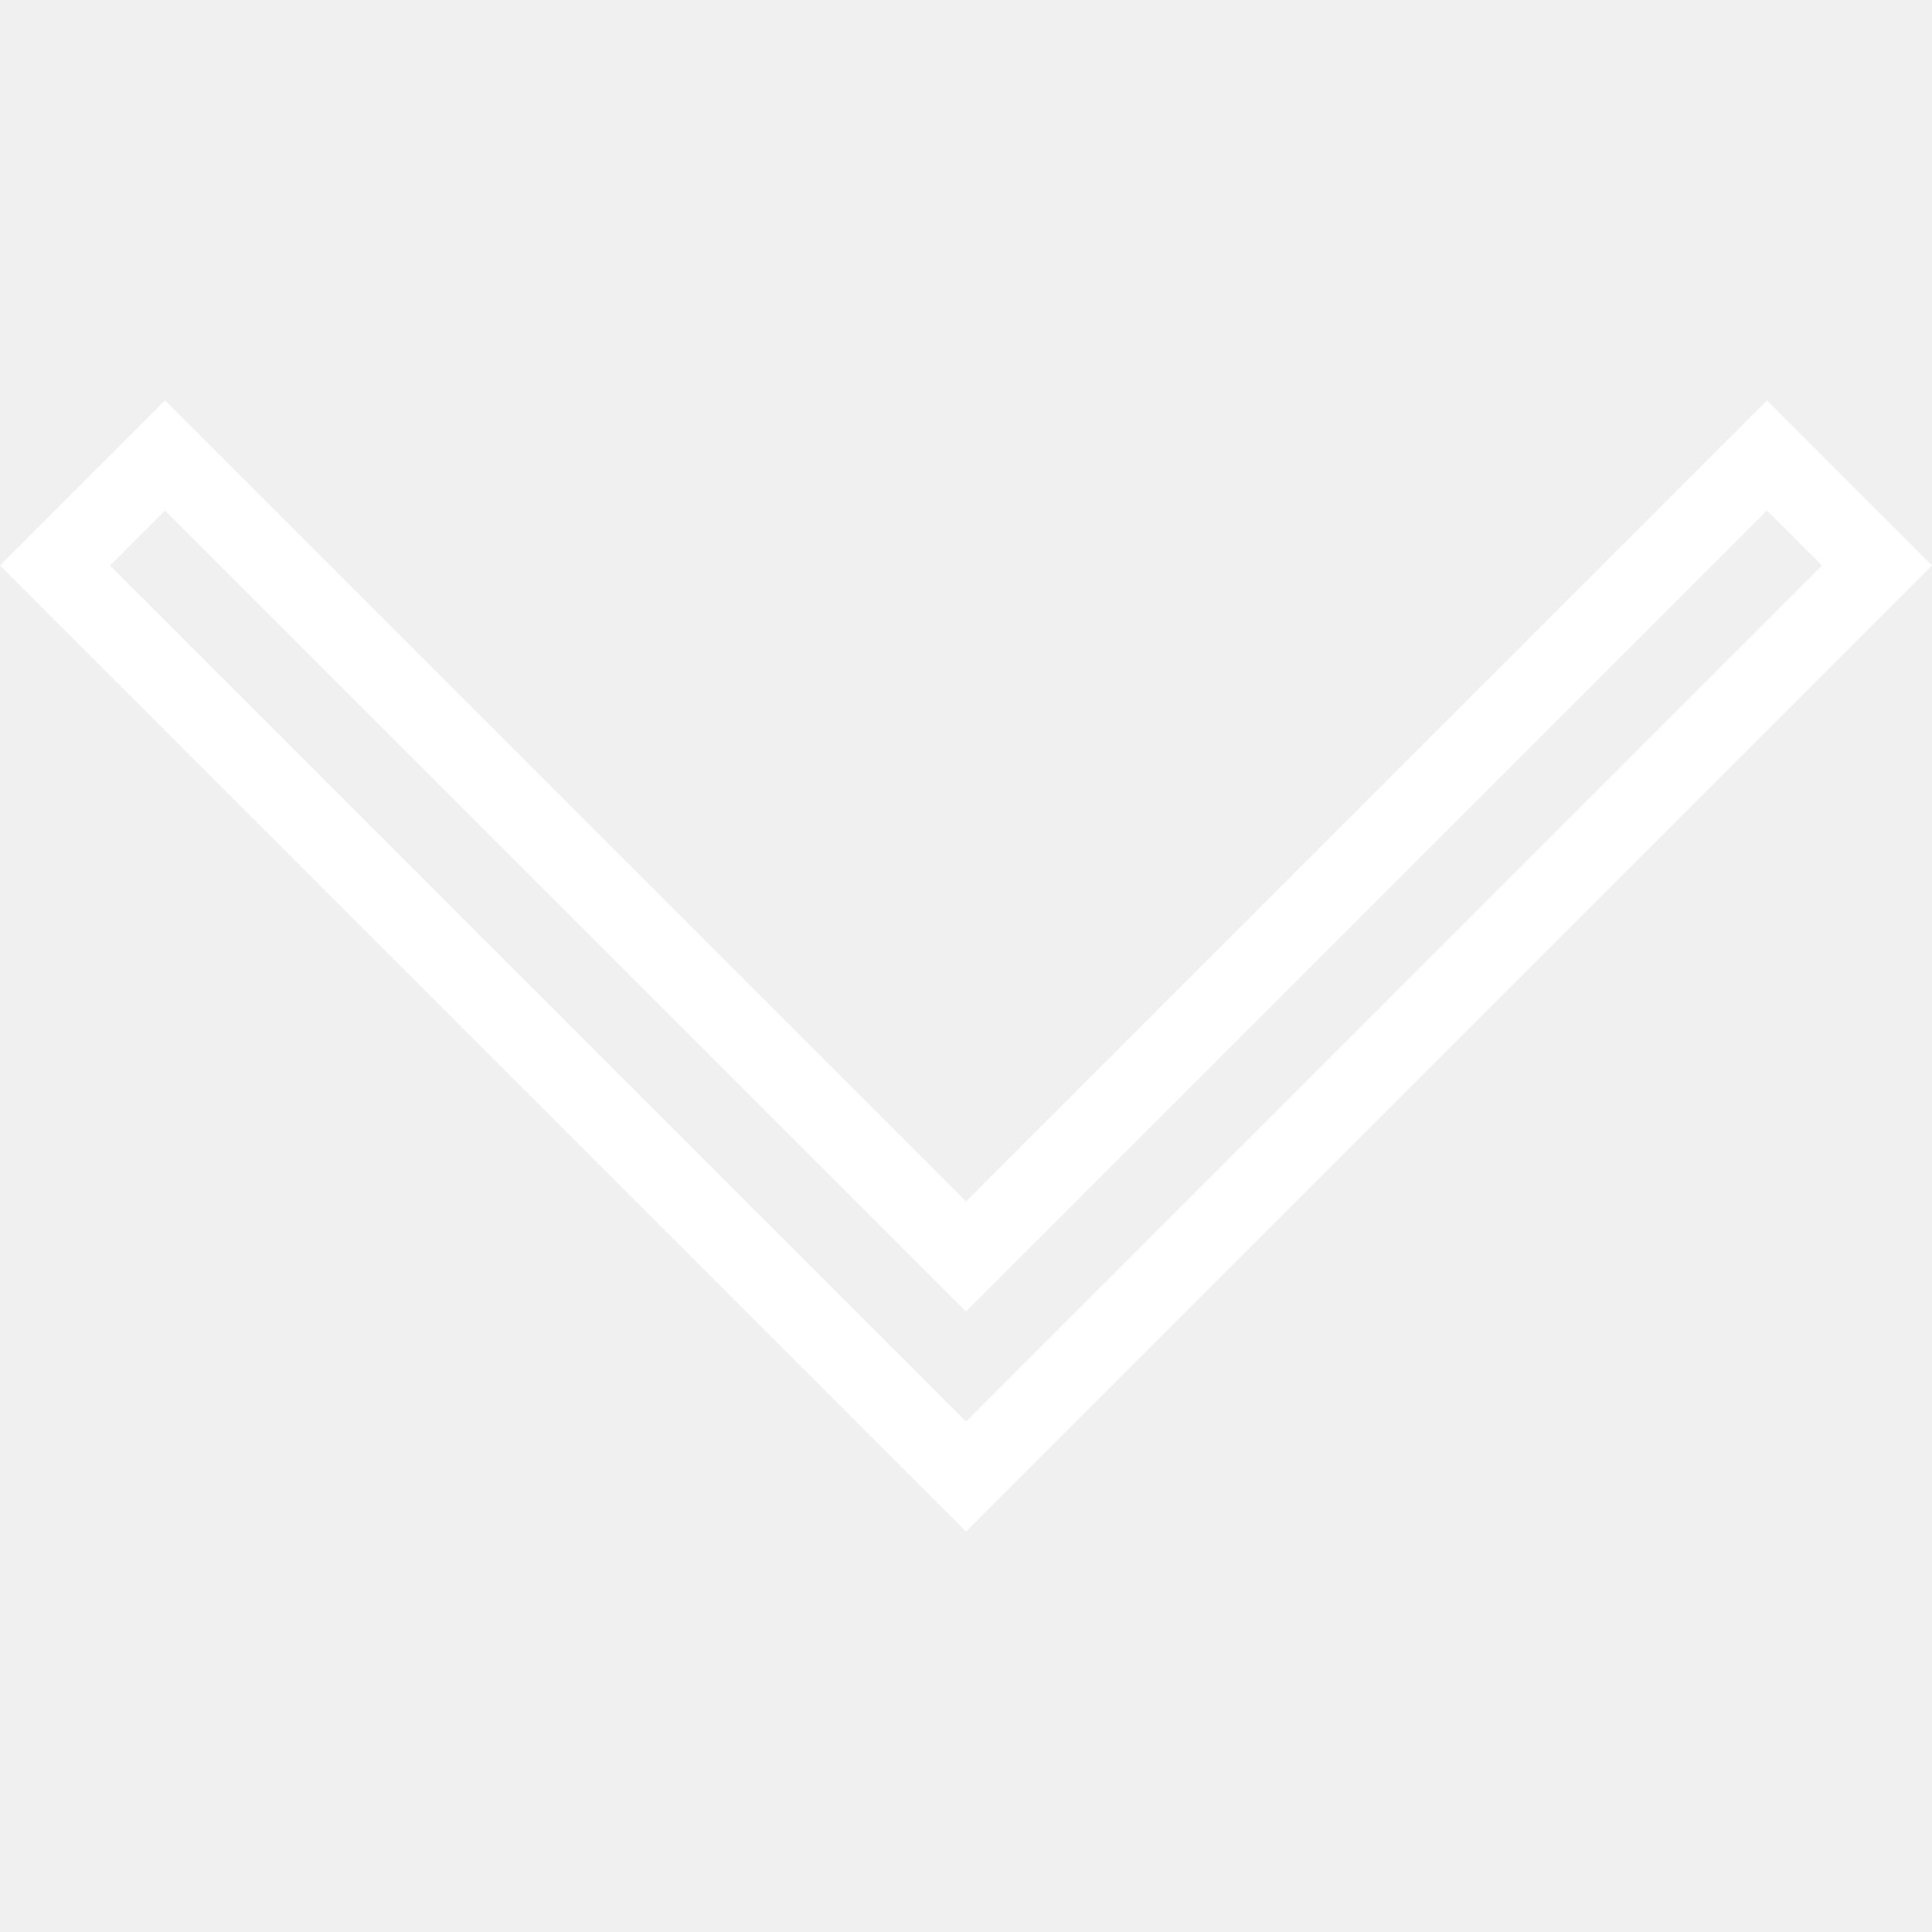
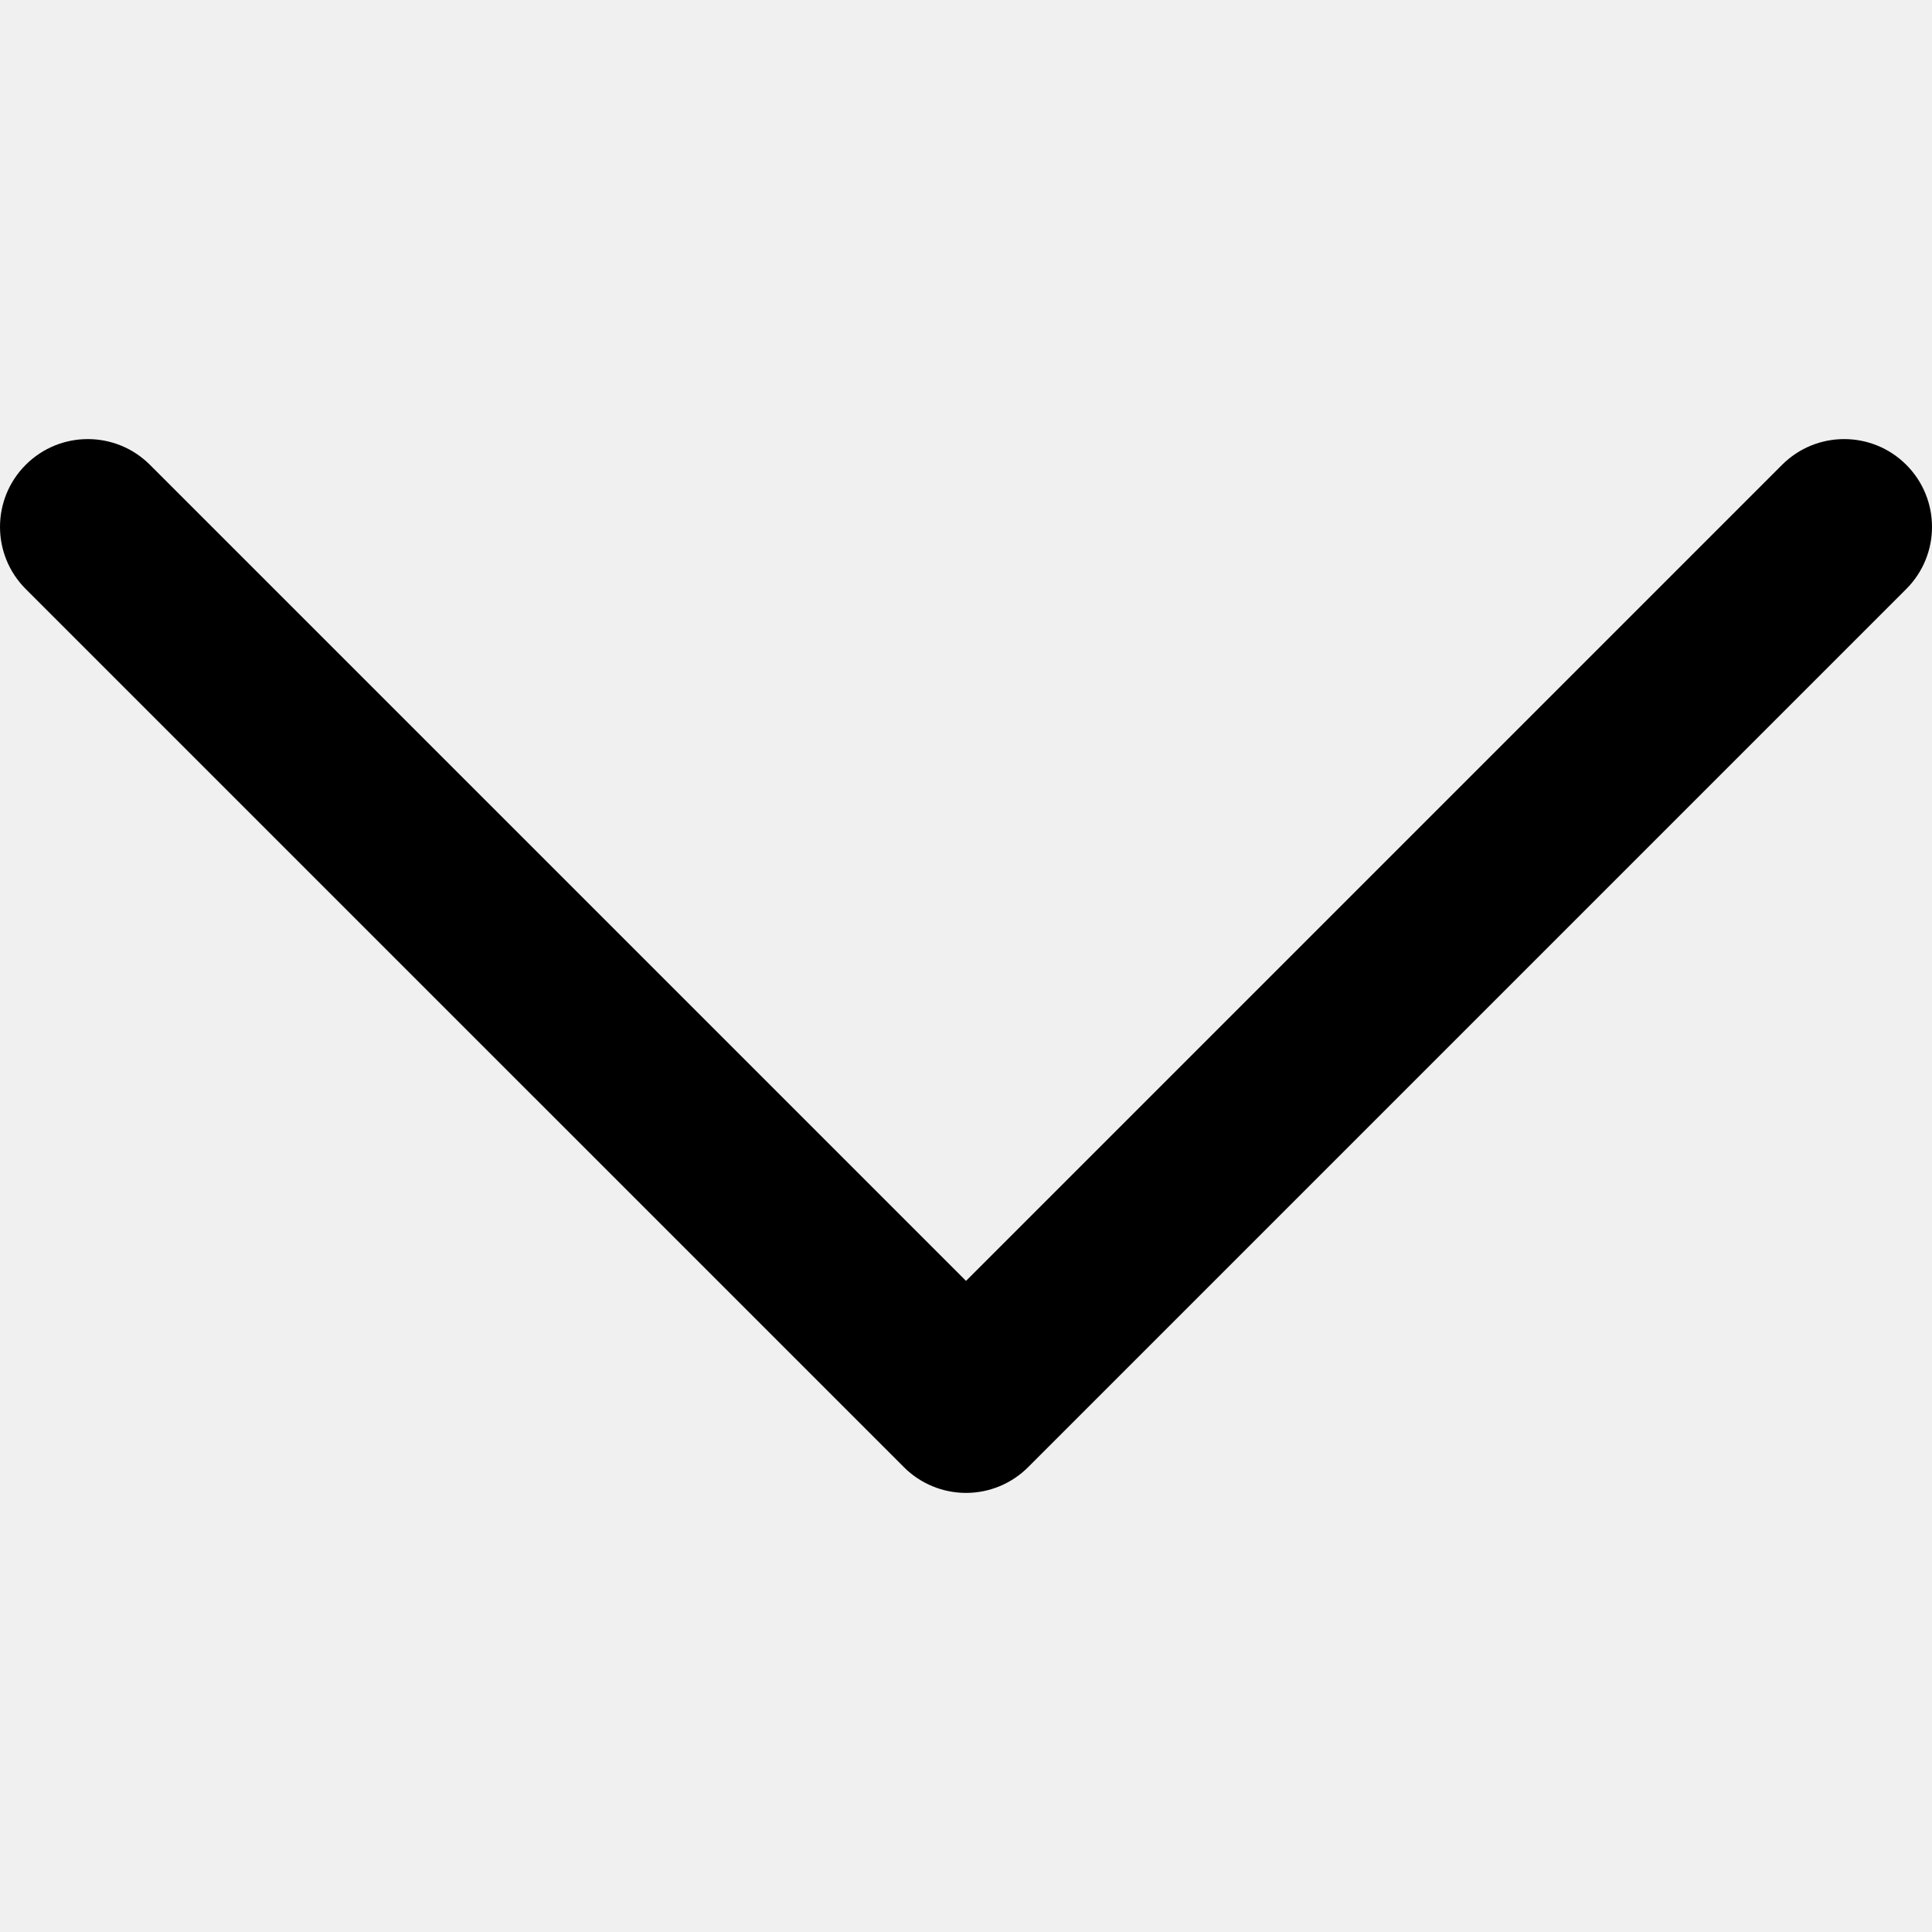
- <svg xmlns="http://www.w3.org/2000/svg" version="1.1" id="Capa_1" x="0px" y="0px" viewBox="0 0 49.656 49.656" style="enable-background:new 0 0 49.656 49.656;" xml:space="preserve">
-   <path d="M45.414,10.292L24.828,30.878L4.242,10.293L0,14.536l24.828,24.828l24.828-24.829L45.414,10.292z M2.828,14.536l1.414-1.414  l20.586,20.585l20.586-20.586l1.414,1.414l-22,22.001L2.828,14.536z" fill="#fff" />
+ <svg xmlns="http://www.w3.org/2000/svg" version="1.1" id="Layer_1" x="0px" y="0px" viewBox="0 0 330 330" style="enable-background:new 0 0 330 330;" xml:space="preserve">
+   <path id="XMLID_225_" d="M325.607,79.393c-5.857-5.857-15.355-5.858-21.213,0.001l-139.39,139.393L25.607,79.393  c-5.857-5.857-15.355-5.858-21.213,0.001c-5.858,5.858-5.858,15.355,0,21.213l150.004,150c2.813,2.813,6.628,4.393,10.606,4.393  s7.794-1.581,10.606-4.394l149.996-150C331.465,94.749,331.465,85.251,325.607,79.393z" />
  <g>
</g>
  <g>
</g>
  <g>
</g>
  <g>
</g>
  <g>
</g>
  <g>
</g>
  <g>
</g>
  <g>
</g>
  <g>
</g>
  <g>
</g>
  <g>
</g>
  <g>
</g>
  <g>
</g>
  <g>
</g>
  <g>
</g>
</svg>
